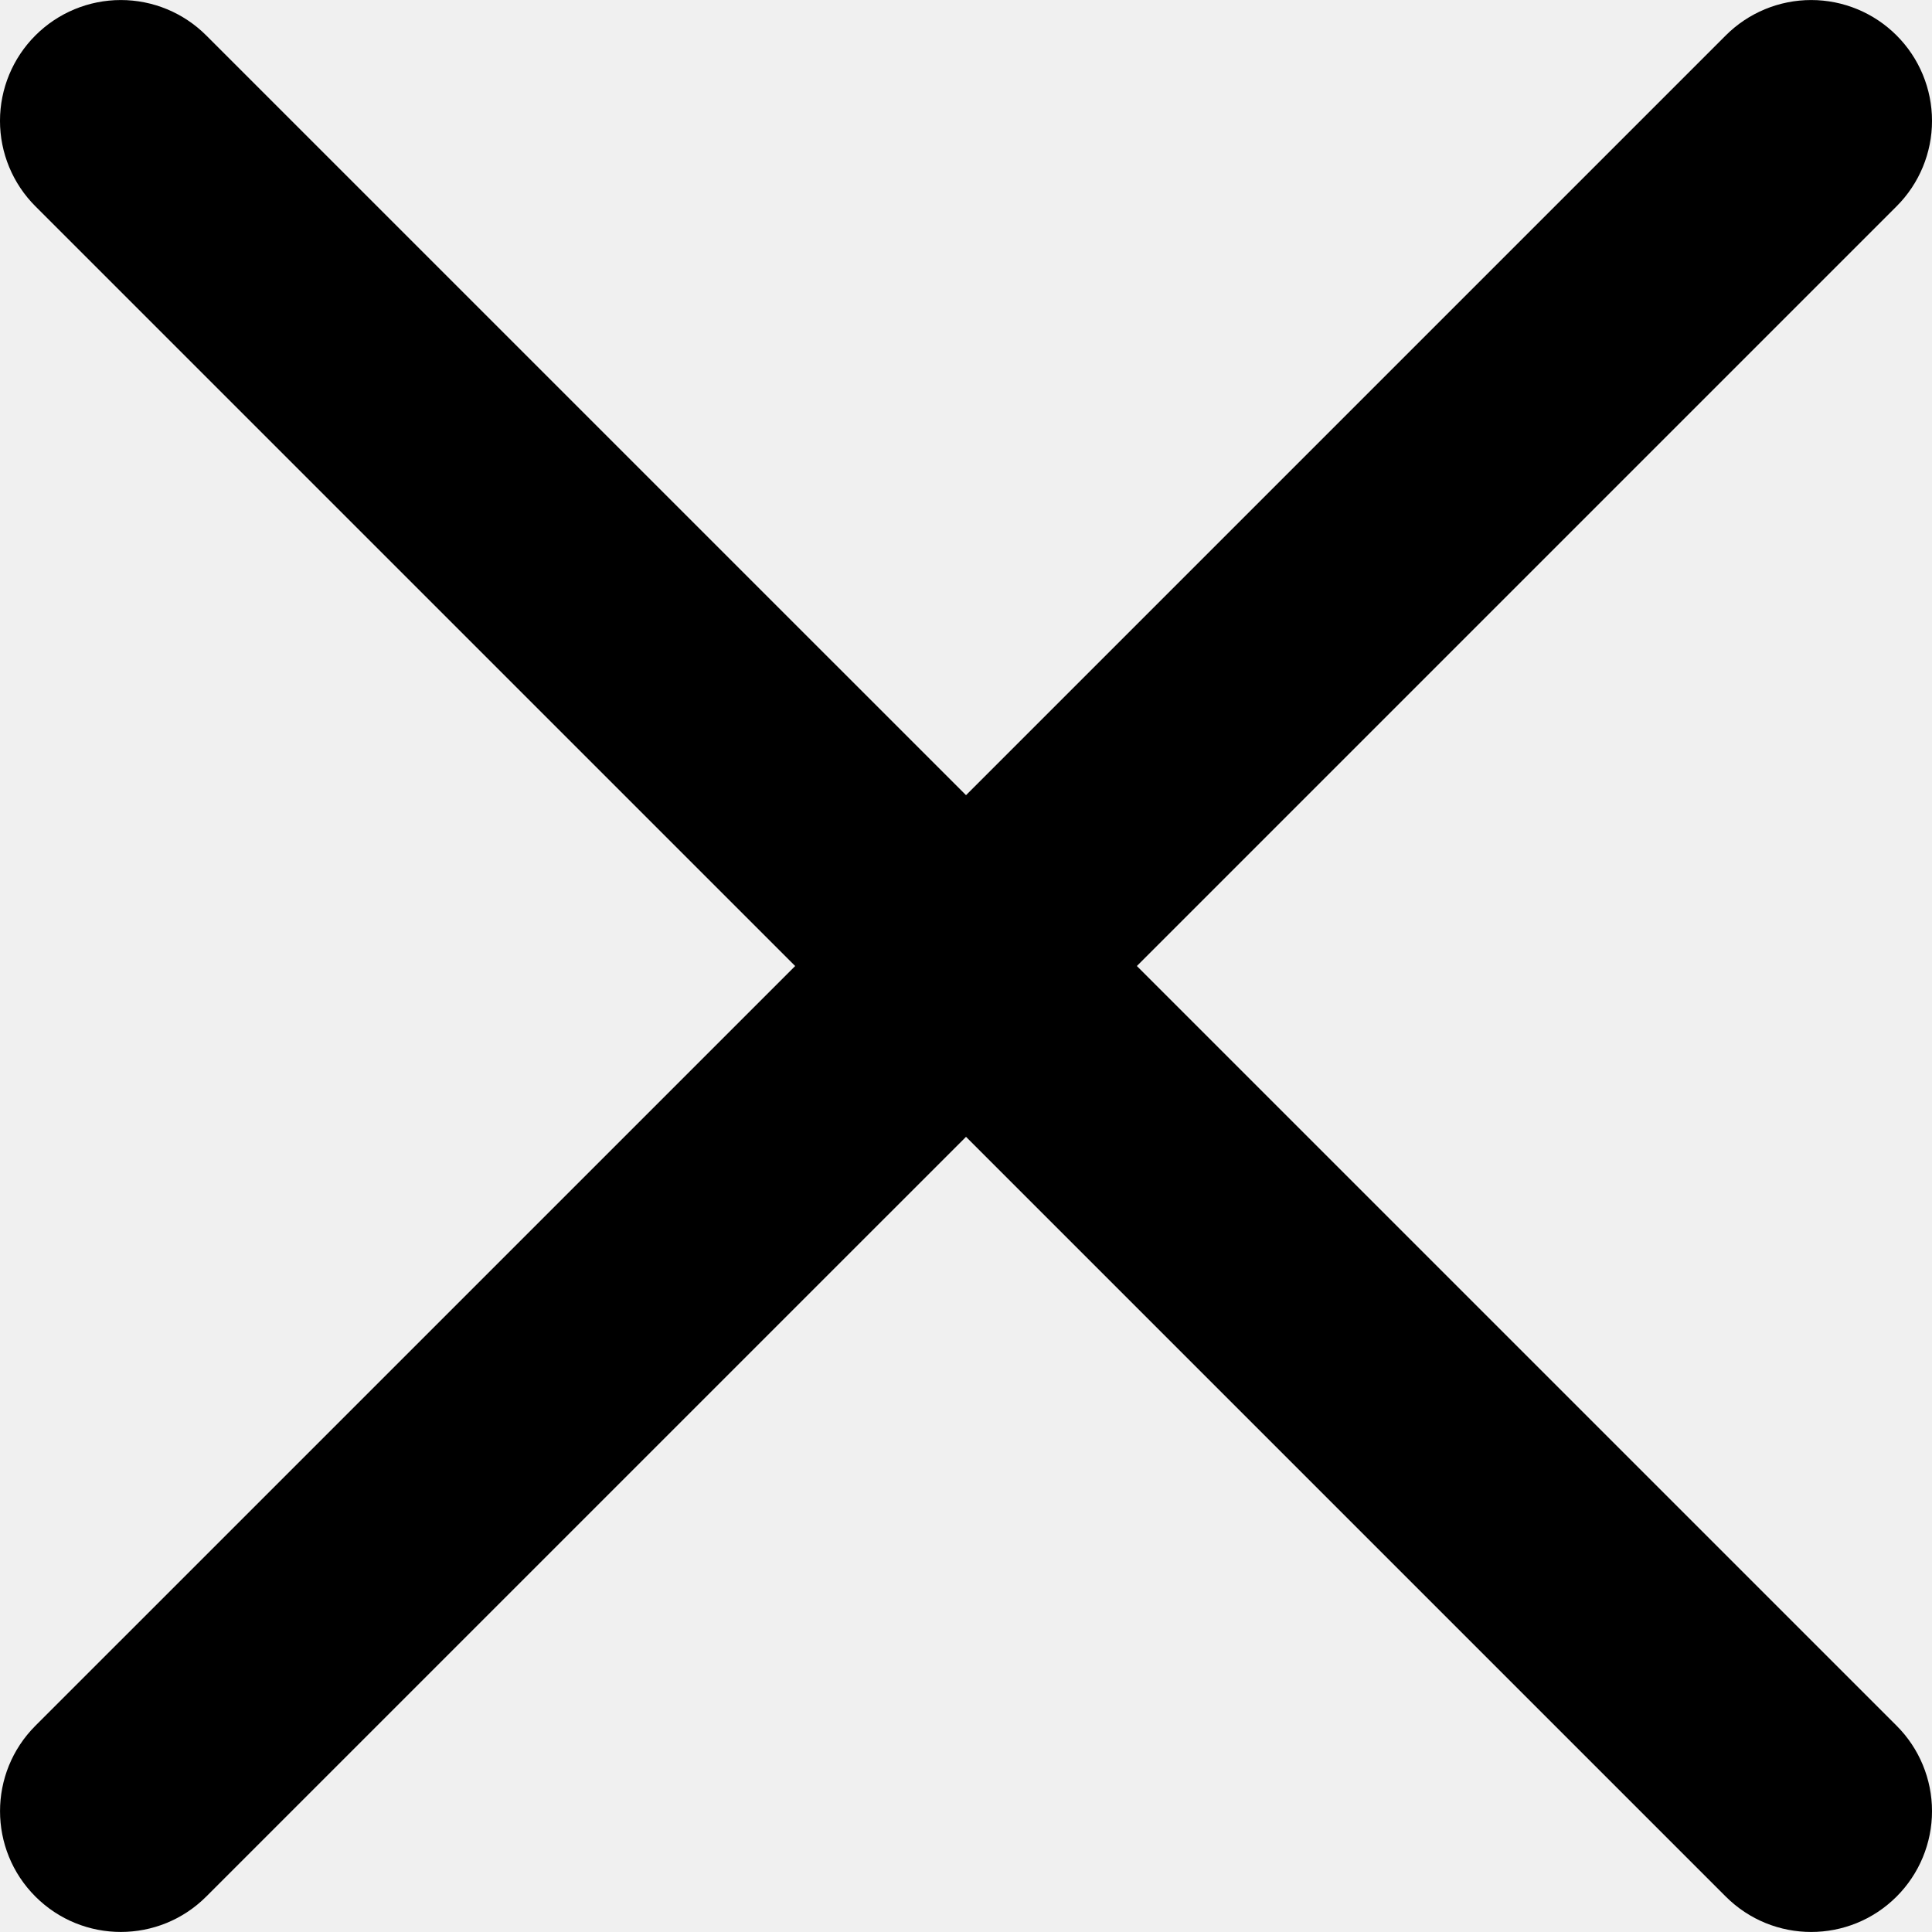
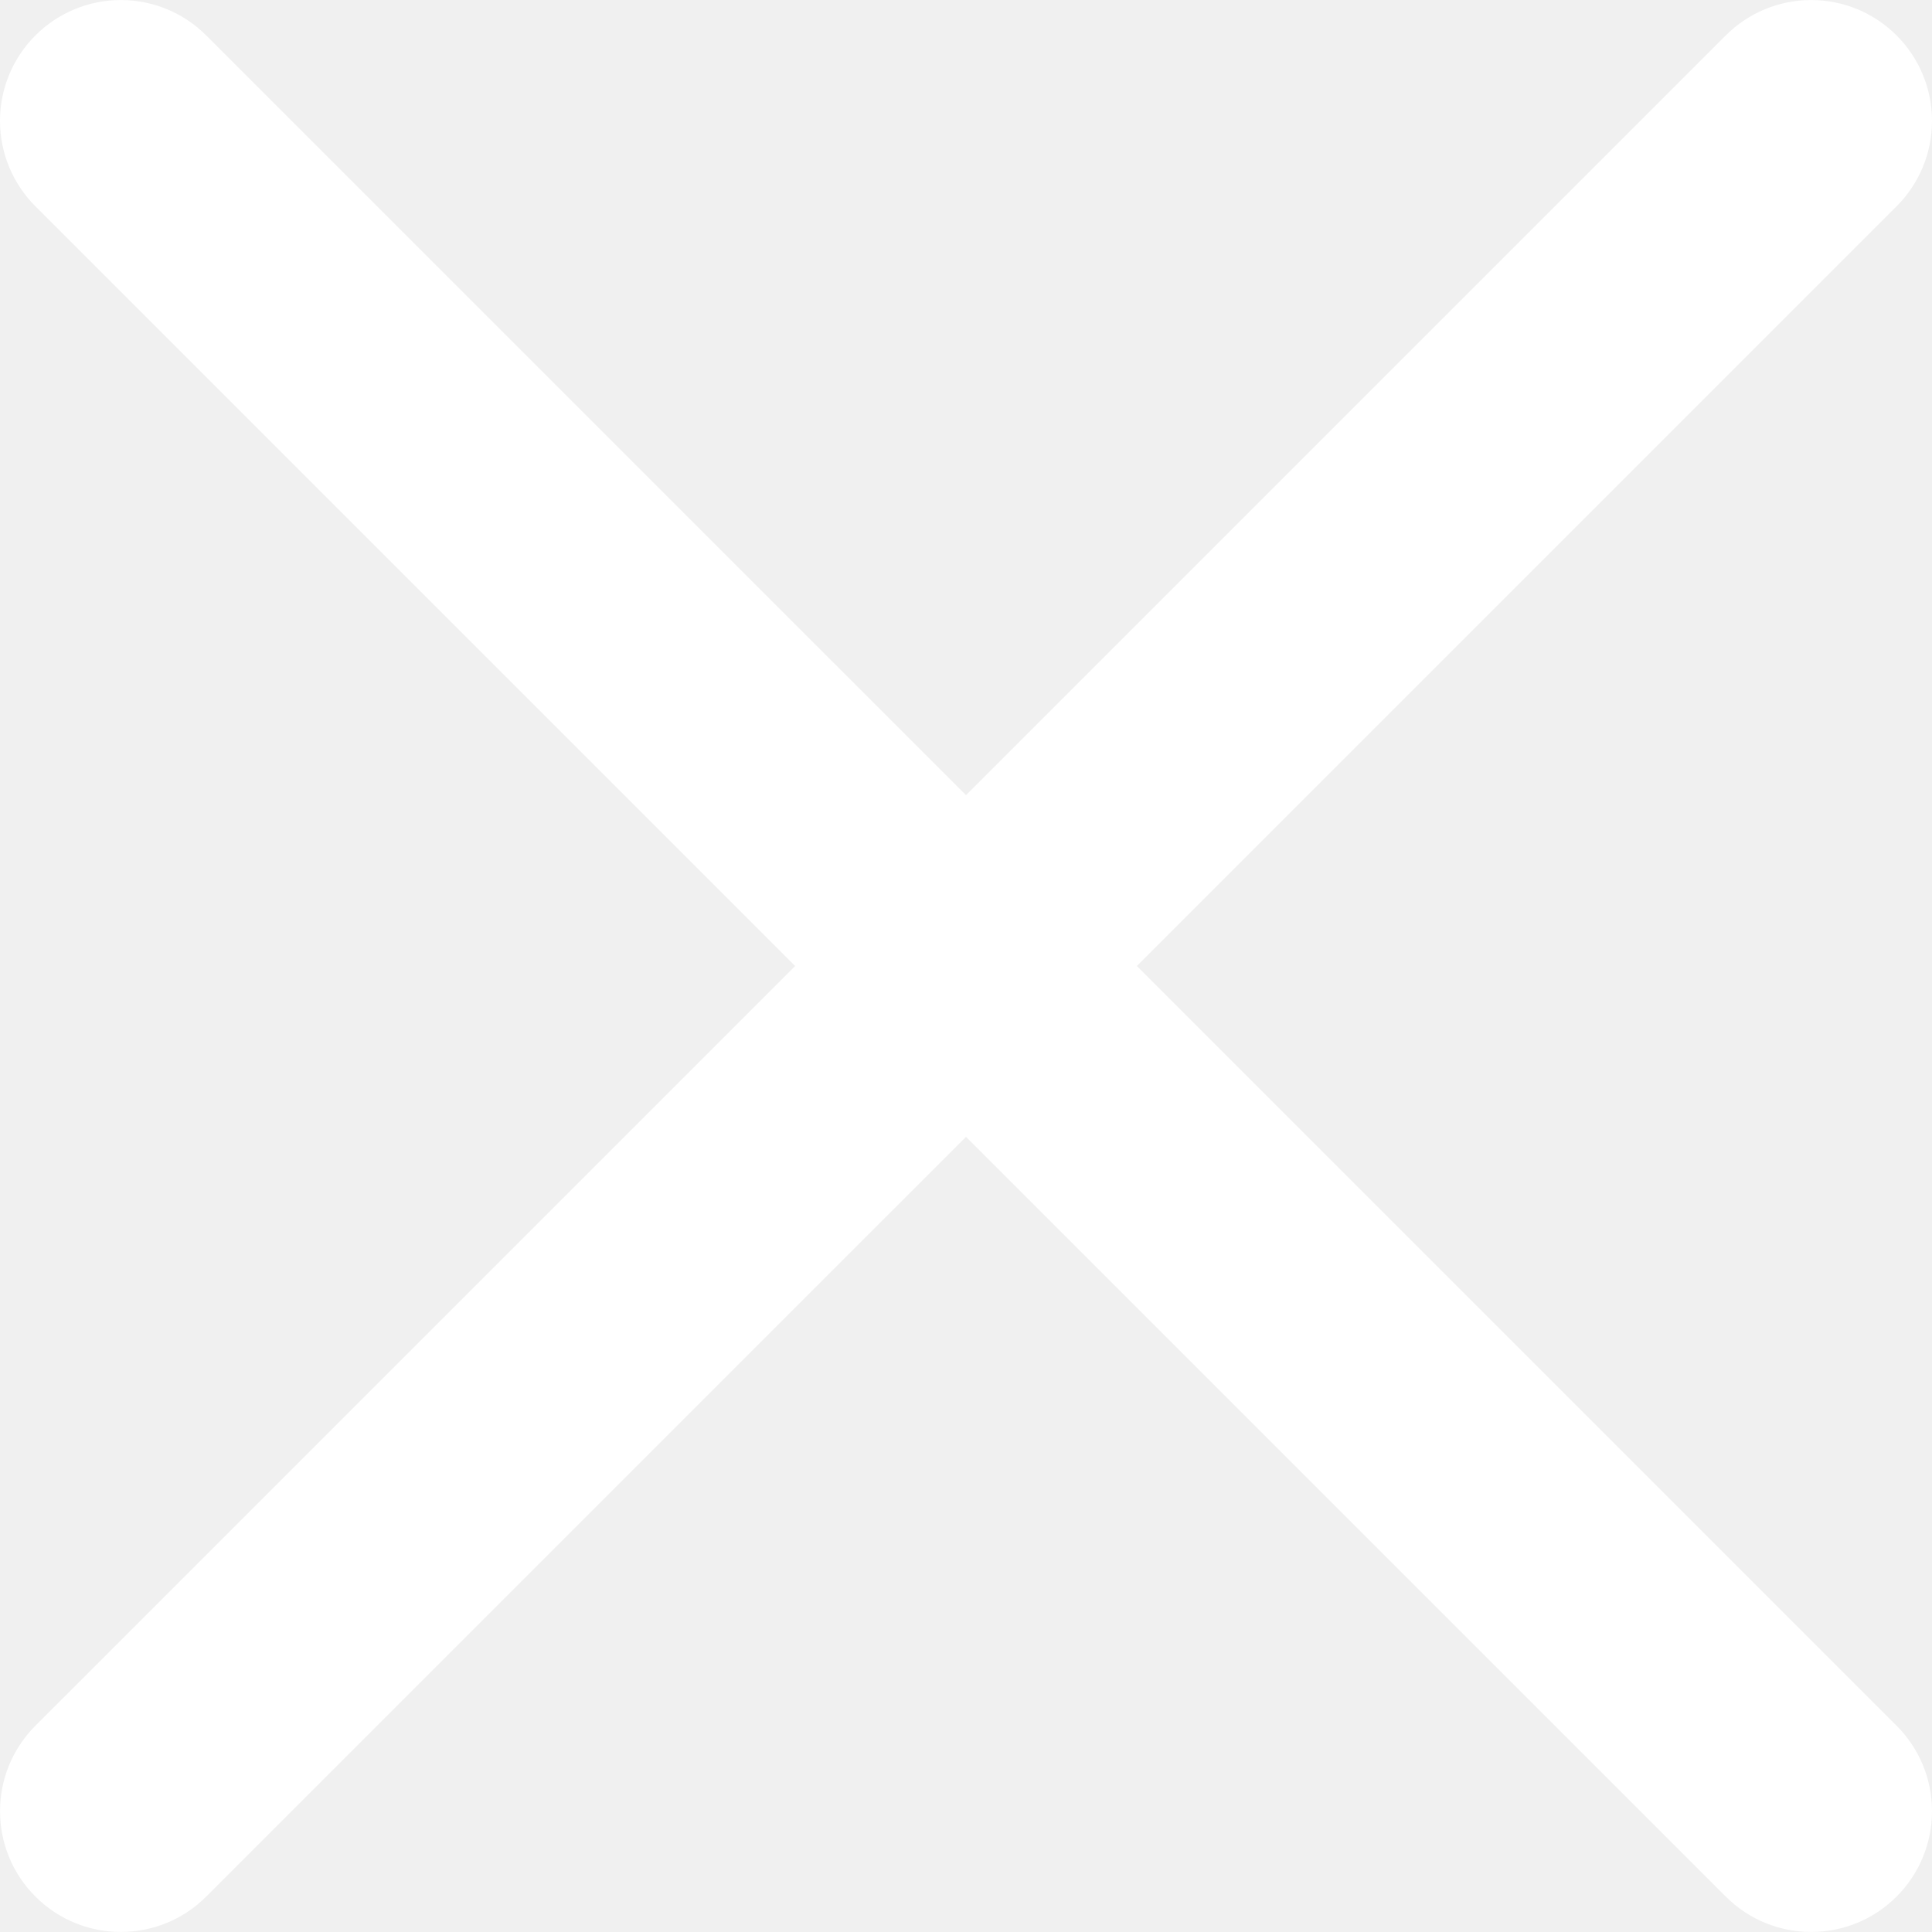
- <svg xmlns="http://www.w3.org/2000/svg" viewBox="0 0 47.971 47.971" width="47.97" height="47.97">
+ <svg xmlns="http://www.w3.org/2000/svg" viewBox="0 0 47.971 47.971" fill="#fff" width="47.97" height="47.97">
  <path d="M28.228 23.986L47.092 5.122a2.998 2.998 0 000-4.242 2.998 2.998 0 00-4.242 0L23.986 19.744 5.121.88a2.998 2.998 0 00-4.242 0 2.998 2.998 0 000 4.242l18.865 18.864L.879 42.85a2.998 2.998 0 104.242 4.241l18.865-18.864L42.85 47.091c.586.586 1.354.879 2.121.879s1.535-.293 2.121-.879a2.998 2.998 0 000-4.242L28.228 23.986z" />
</svg>
